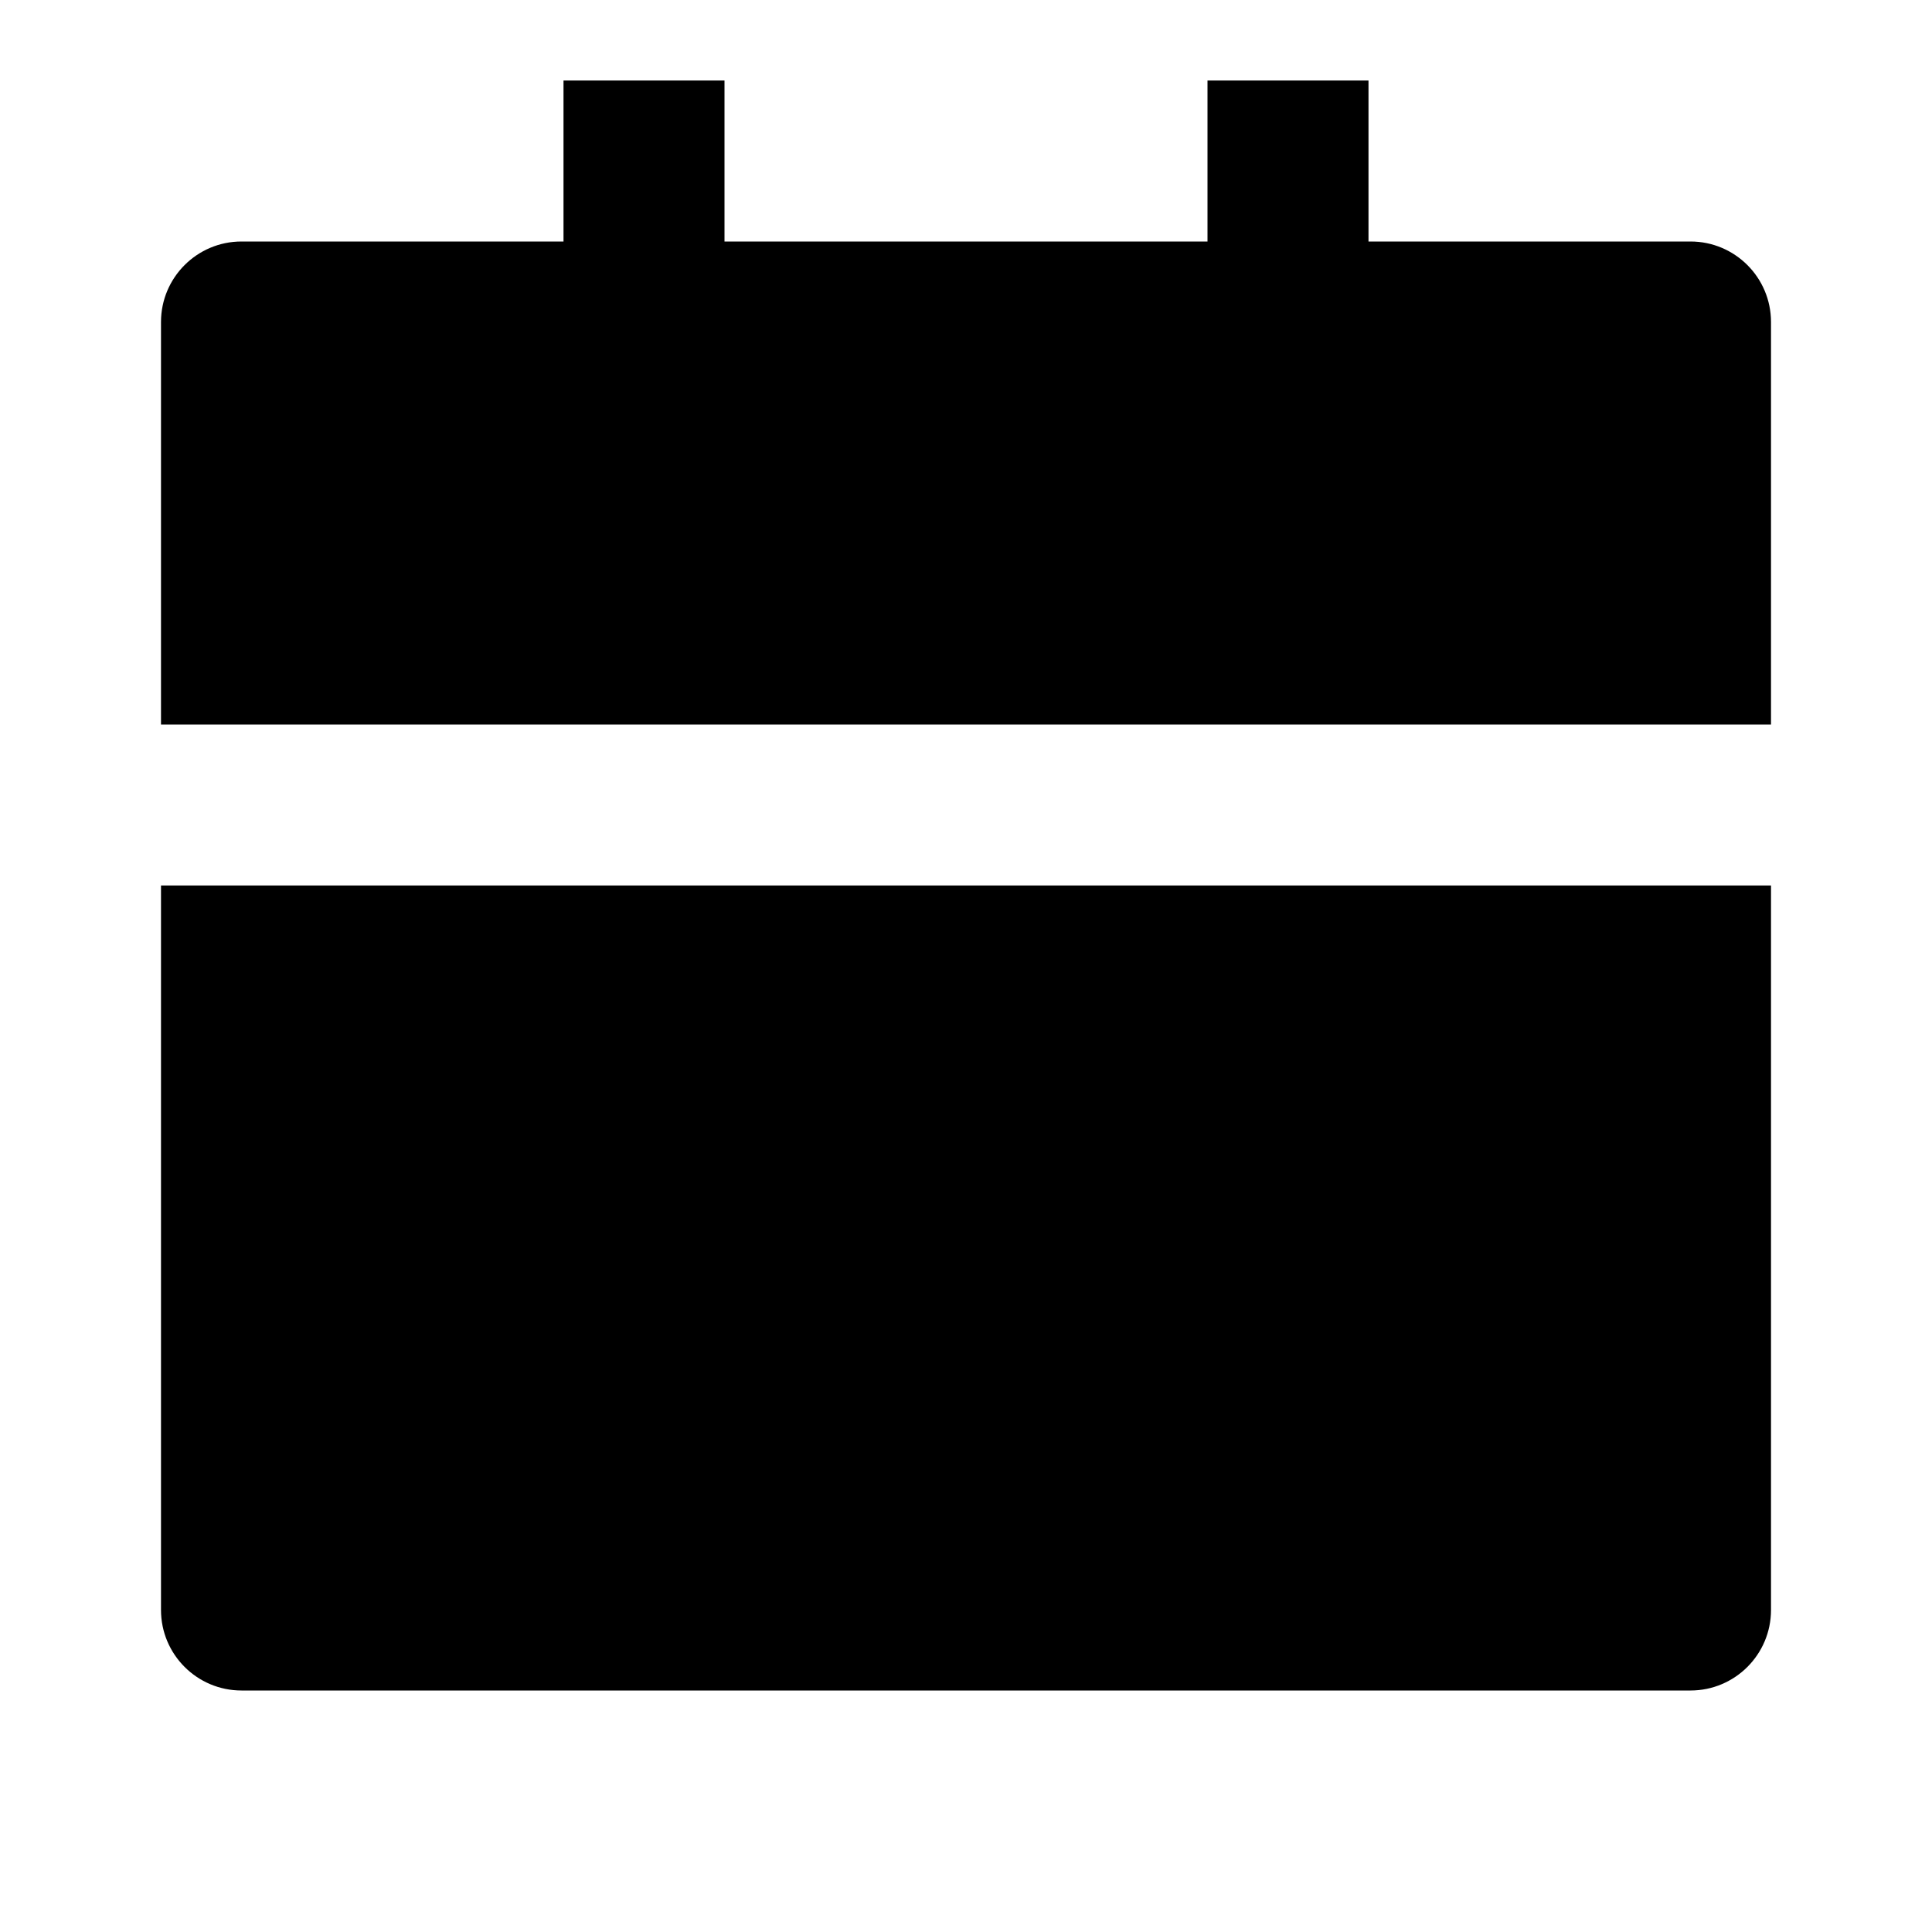
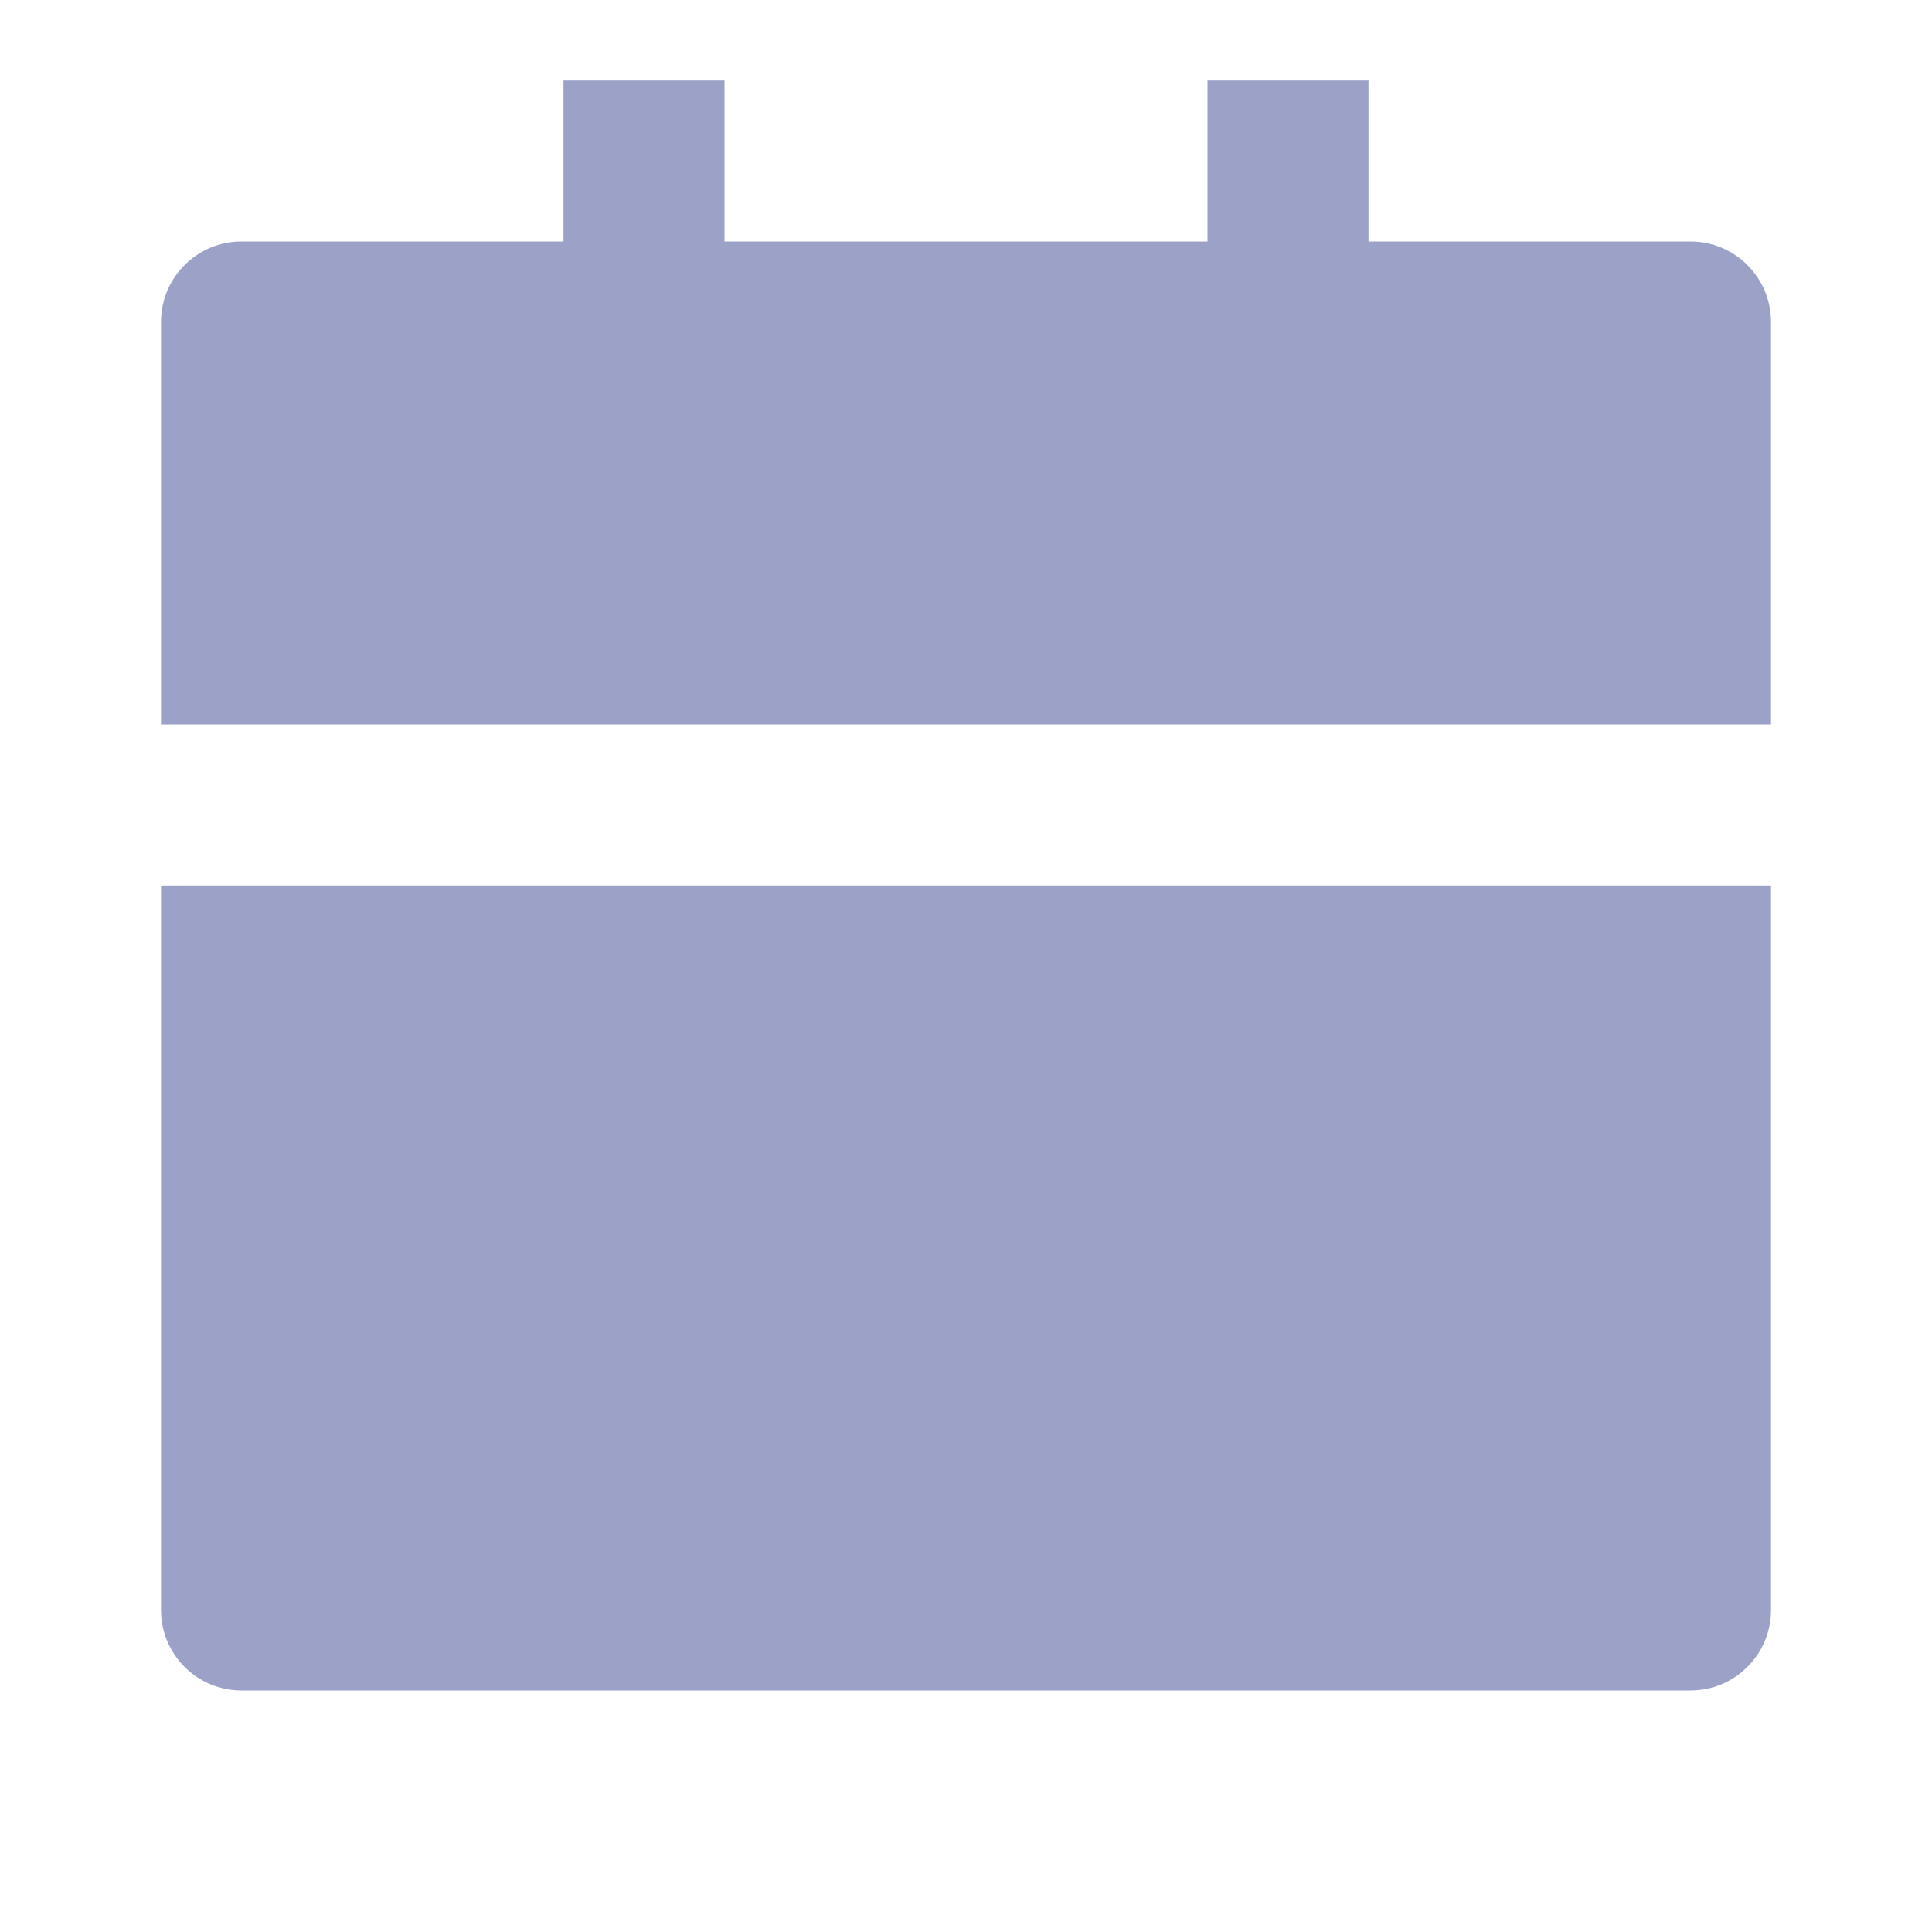
- <svg xmlns="http://www.w3.org/2000/svg" viewBox="0 0 24 24" fill="currentColor">
-   <path d="M2 11H22V20C22 20.552 21.552 21 21 21H3C2.448 21 2 20.552 2 20V11ZM17 3H21C21.552 3 22 3.448 22 4V9H2V4C2 3.448 2.448 3 3 3H7V1H9V3H15V1H17V3Z" />
+ <svg xmlns="http://www.w3.org/2000/svg" width="24" height="24" viewBox="0 0 24 24" fill="none">
+   <path d="M2 11H22V20C22 20.552 21.552 21 21 21H3C2.448 21 2 20.552 2 20V11ZM17 3H21C21.552 3 22 3.448 22 4V9H2V4C2 3.448 2.448 3 3 3H7V1H9V3H15V1H17V3Z" fill="#9CA1C7" />
</svg>
